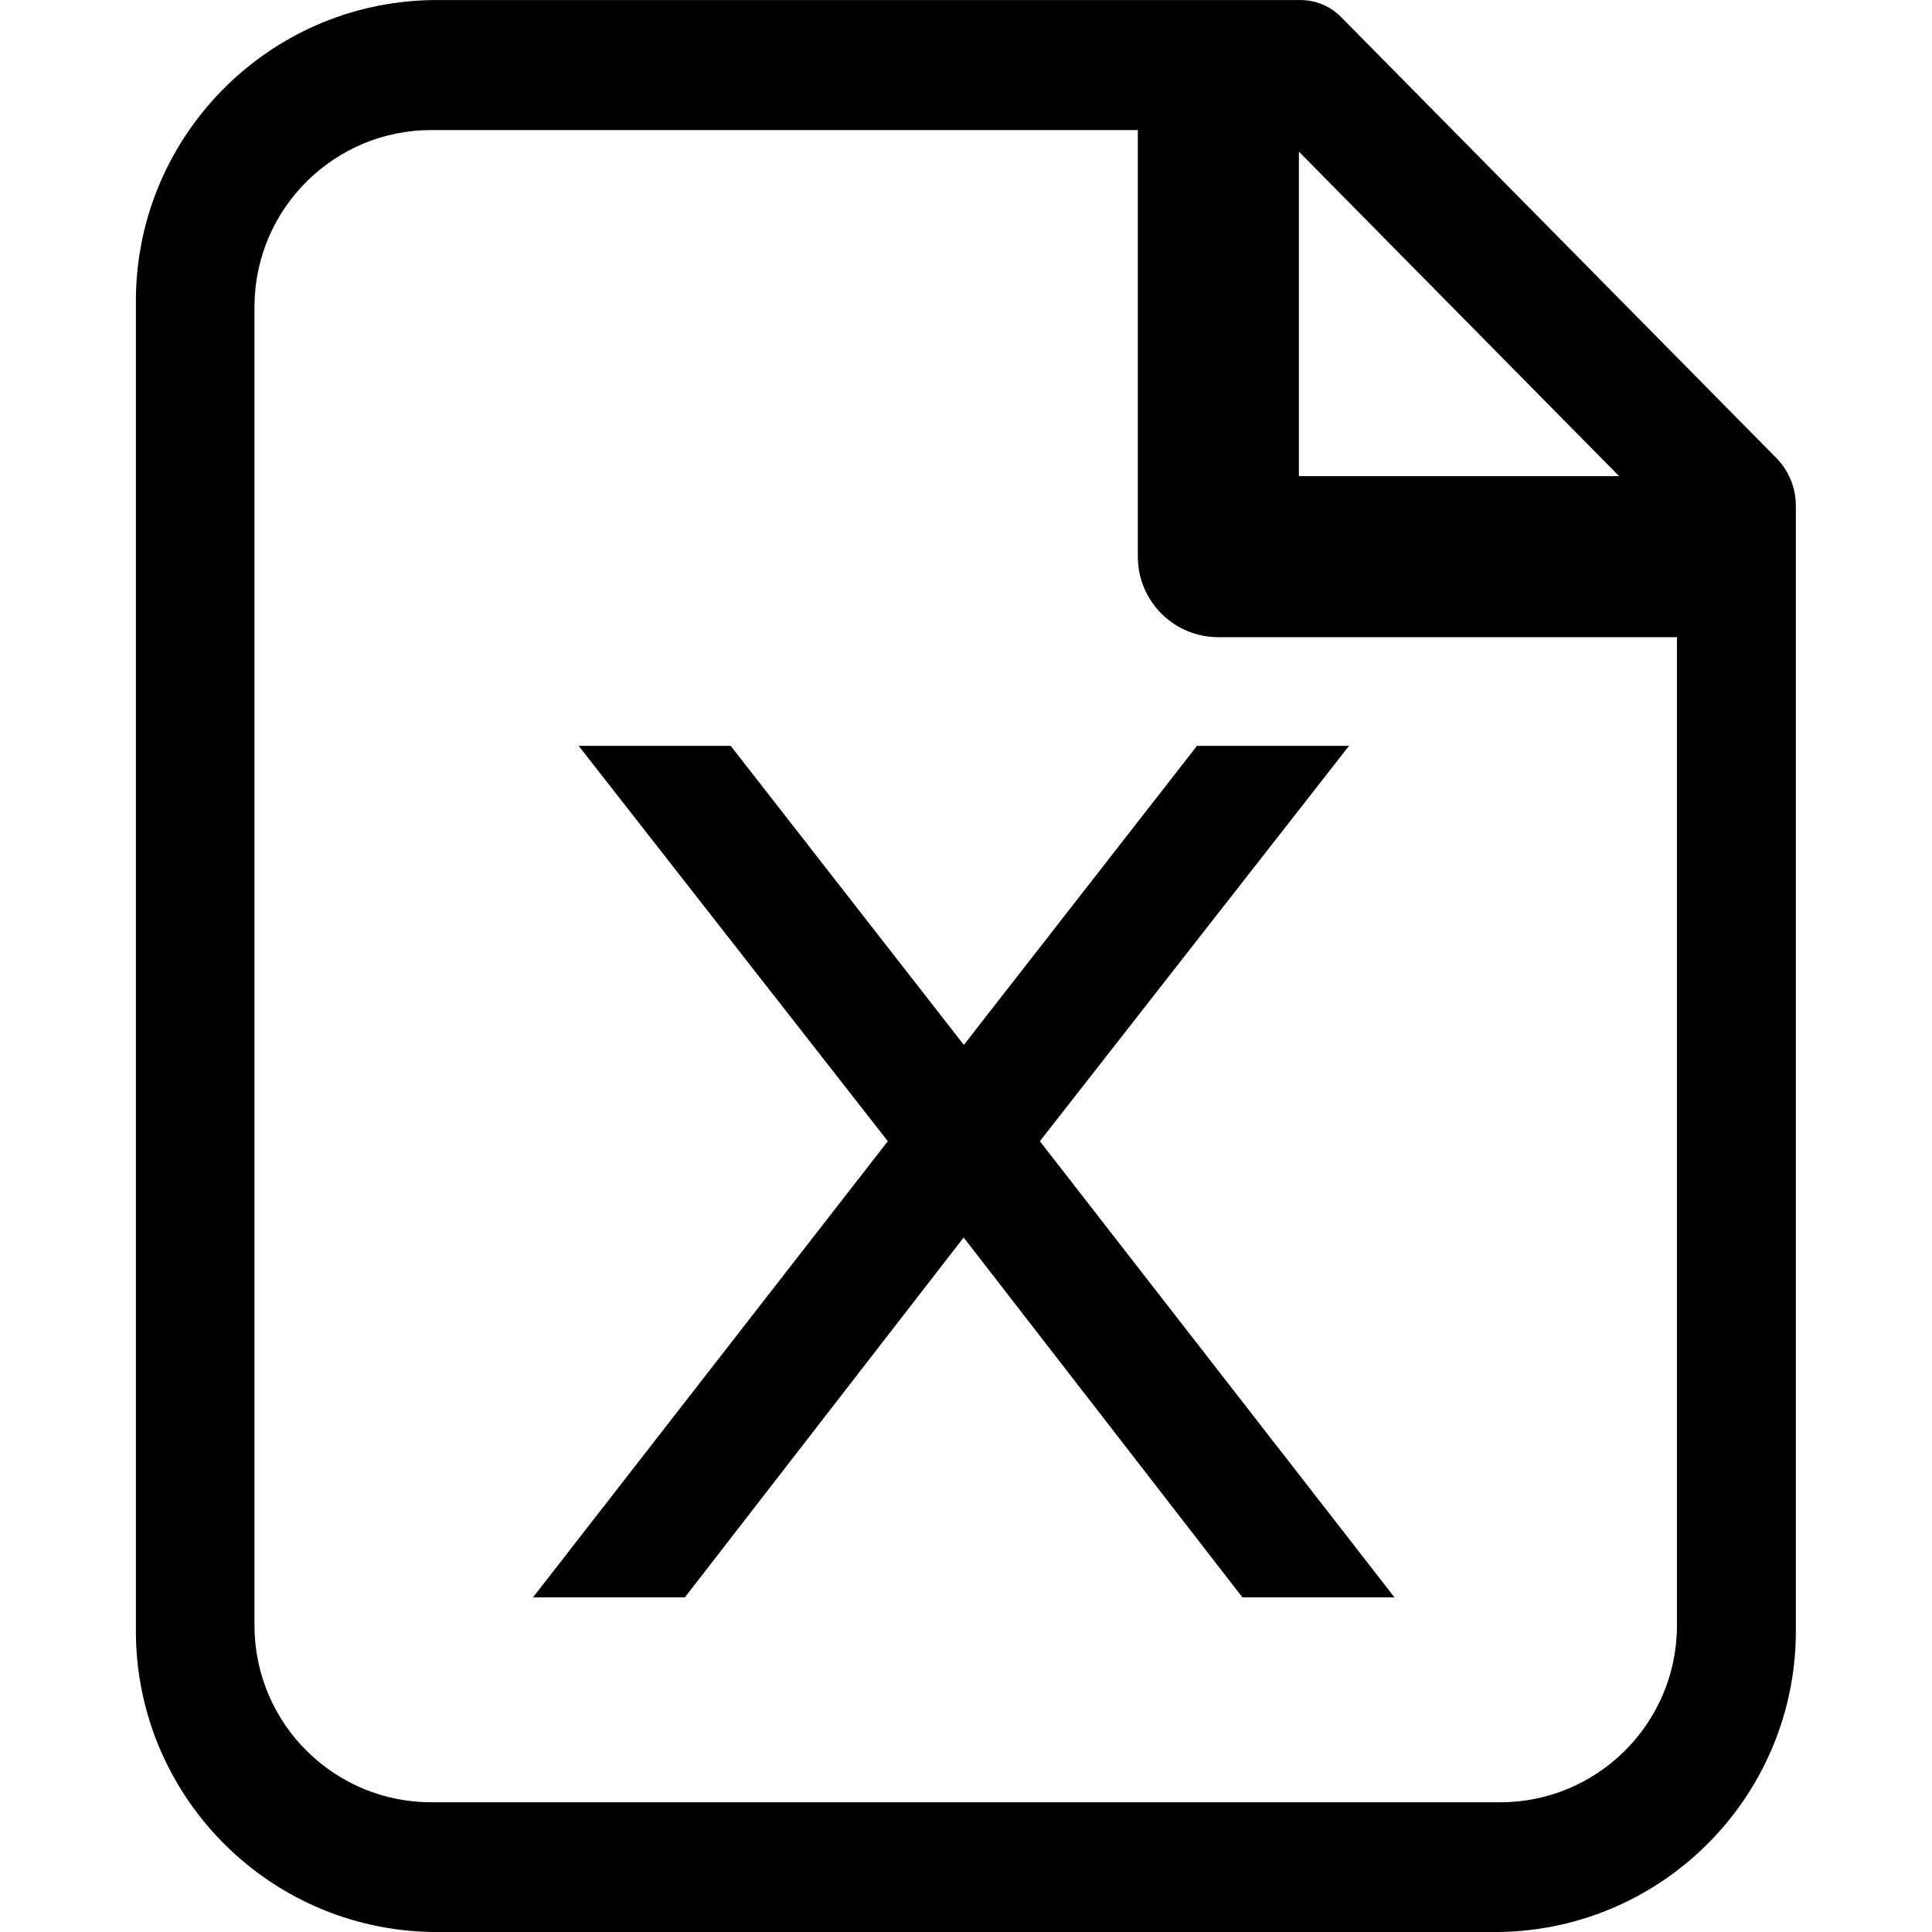
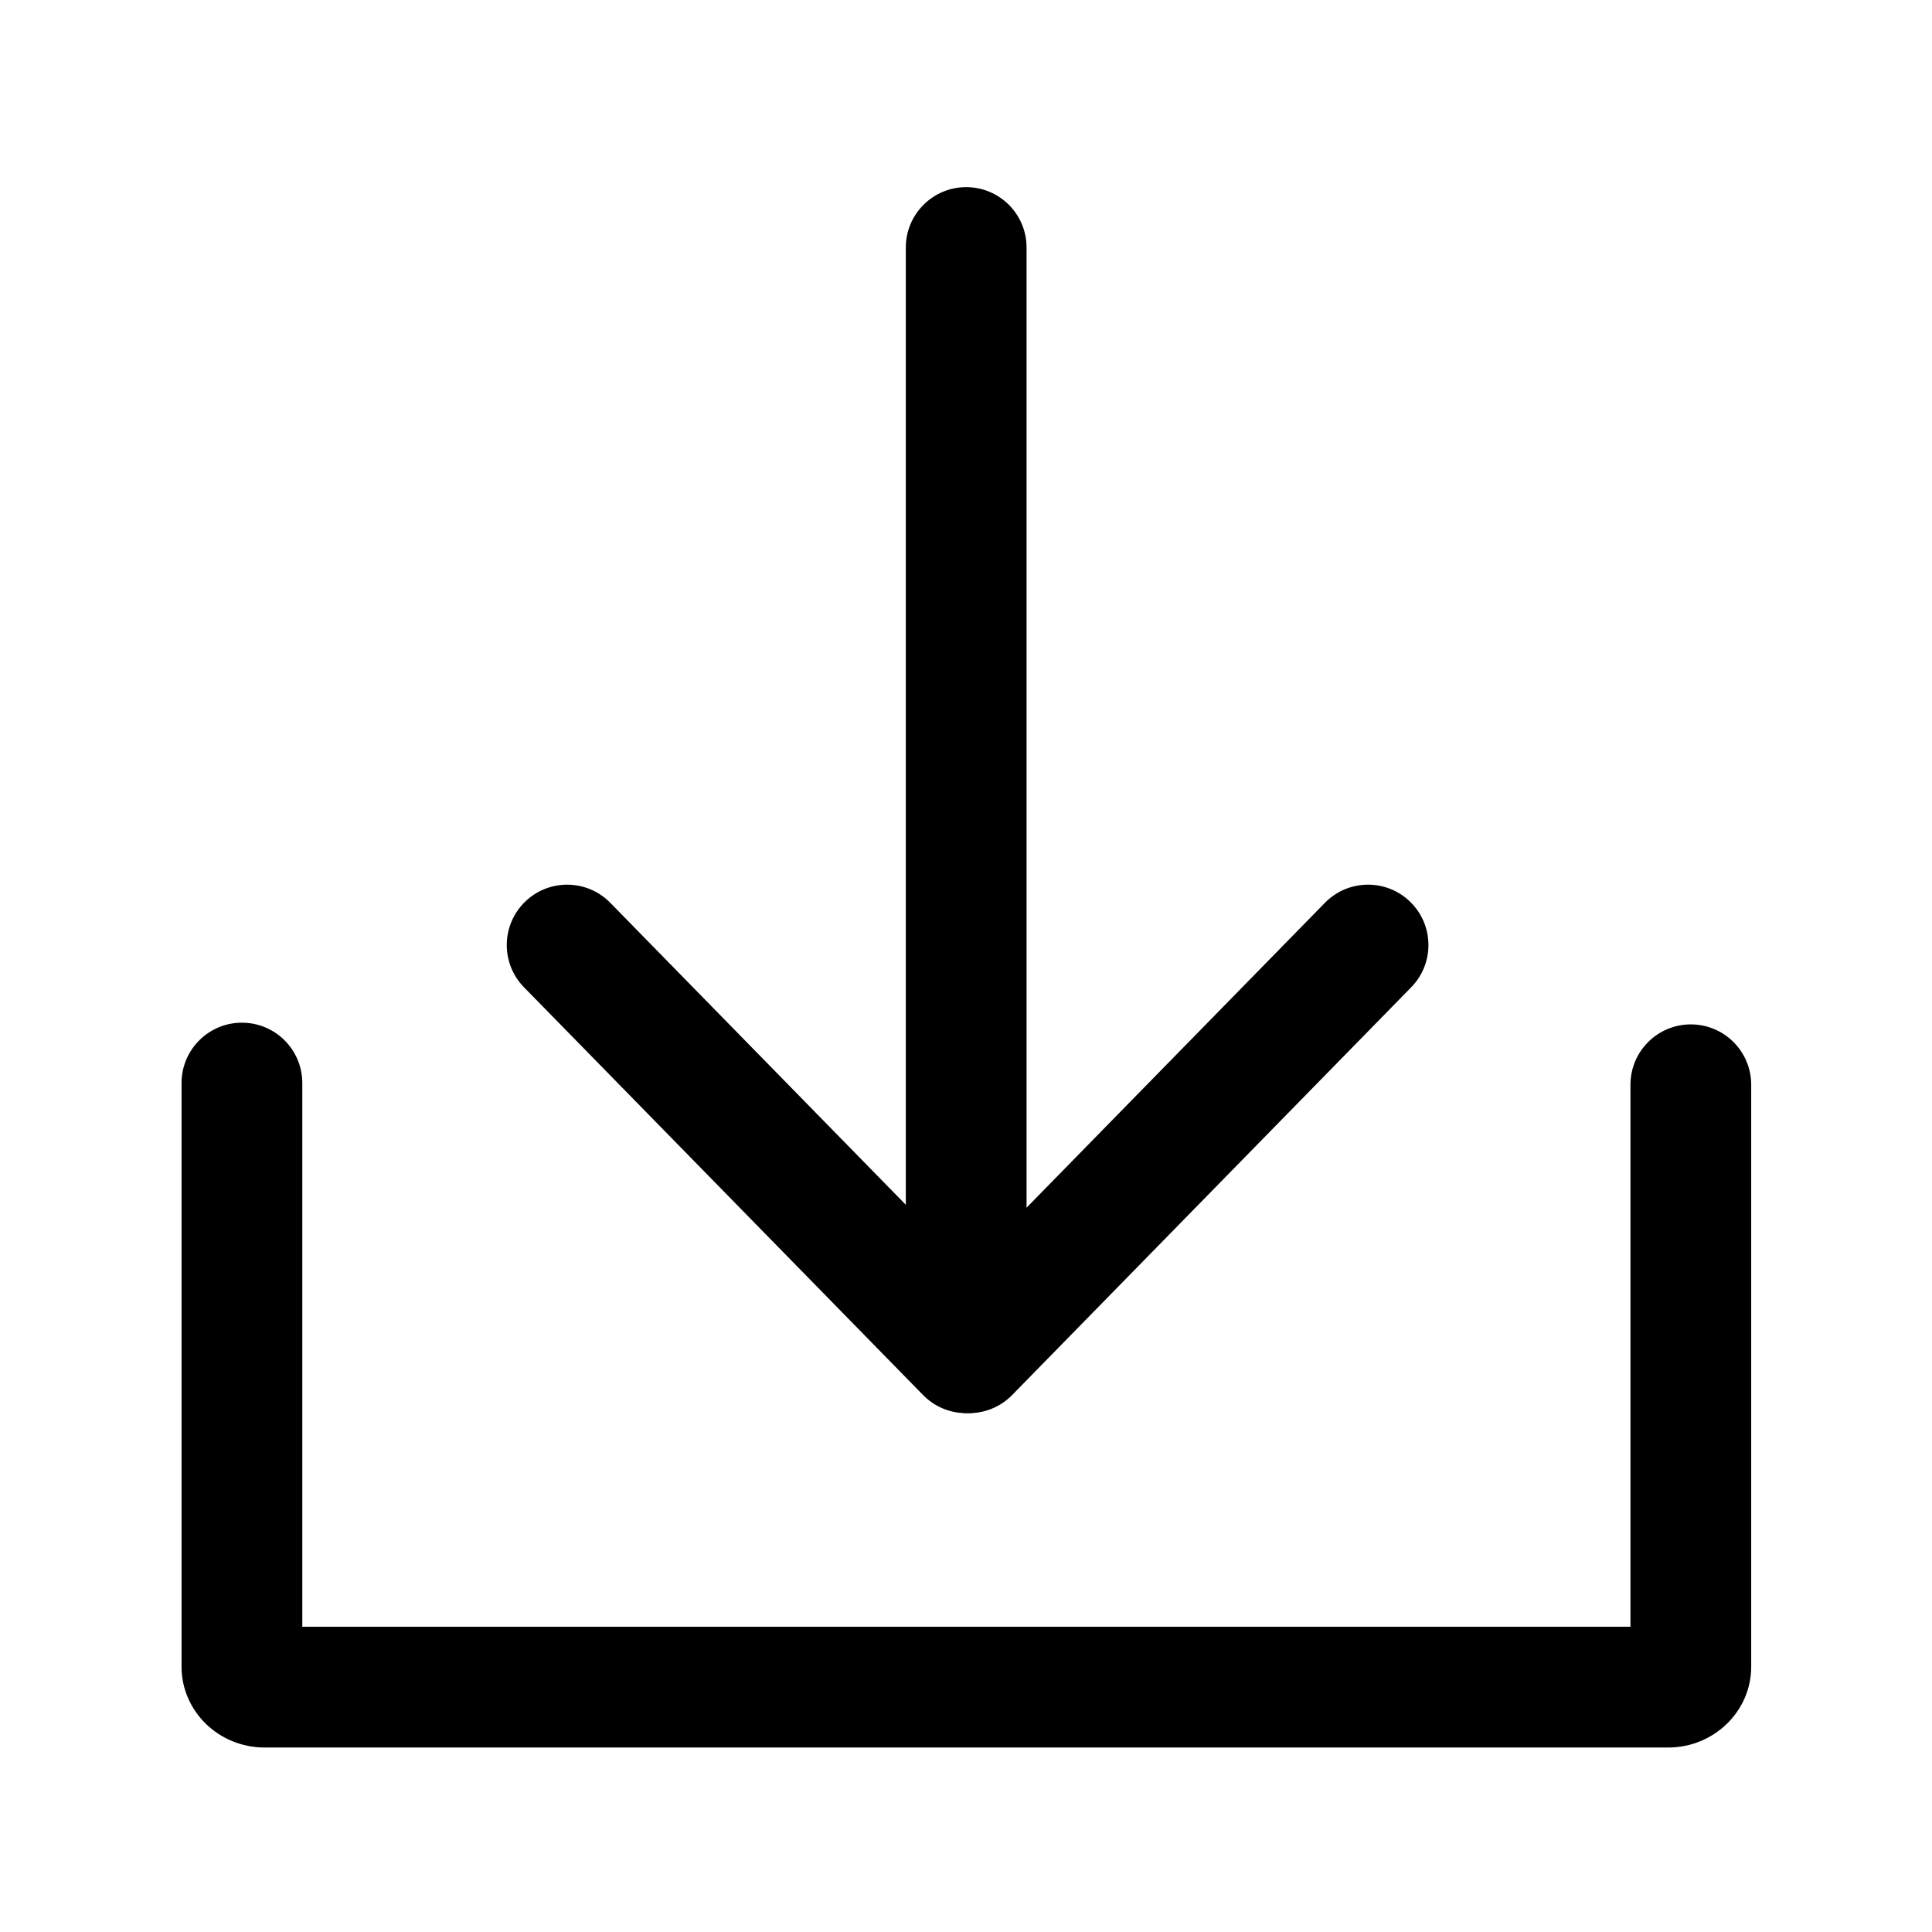
- <svg xmlns="http://www.w3.org/2000/svg" t="1635322974221" class="icon" viewBox="0 0 1024 1024" version="1.1" p-id="21197" width="200" height="200">
-   <path d="M794.51 1024h-565.317A159.655 159.655 0 0 1 72.03 862.362V161.798A159.655 159.655 0 0 1 229.193 0.027h460.291a30.195 30.195 0 0 1 21.434 9.136l230.842 233.843a36.143 36.143 0 0 1 10.074 25.265v593.958a159.655 159.655 0 0 1-157.324 161.772zM229.193 68.936a93.773 93.773 0 0 0-94.309 92.889v700.537a93.773 93.773 0 0 0 94.309 92.889h565.317a93.773 93.773 0 0 0 94.309-92.889V283.435l-211.659-214.499z" p-id="21198" />
-   <path d="M739.103 846.635H658.512l-147.759-190.734-147.759 190.734H282.51l188.055-241.773-163.861-209.542h80.591l123.566 158.503 123.566-158.503h80.591l-163.861 209.542z" p-id="21199" />
-   <path d="M887.613 337.716h-241.854a42.626 42.626 0 0 1-42.68-42.68V53.183a42.68 42.68 0 0 1 85.36 0v199.174h199.174a42.68 42.68 0 1 1 0 85.36z" p-id="21200" />
+ <svg xmlns="http://www.w3.org/2000/svg" t="1637218961444" class="icon" viewBox="0 0 1024 1024" version="1.1" p-id="92209" width="200" height="200">
+   <path d="M884.174 926.219H140.226c-24.262 0-44-19.207-44-42.816V574.046c0-17.673 14.327-32 32-32 17.673 0 32 14.327 32 32v288.173h703.948V574.947c0-17.673 14.327-32 32-32s32 14.327 32 32v308.455c0 23.61-19.738 42.817-44 42.817z" fill="" p-id="92210" />
+   <path d="M512.1 99.19c-17.673 0-32 14.327-32 32v511.85c0 17.673 14.327 32 32 32 17.673 0 32-14.327 32-32V131.19c0-17.673-14.328-32-32-32z" fill="" p-id="92211" />
+   <path d="M300.599 468.893c-8.075 0-16.153 3.036-22.38 9.13-12.63 12.361-12.849 32.622-0.488 45.252L489.23 739.384c12.361 12.63 32.621 12.849 45.252 0.488s12.85-32.622 0.488-45.252L323.471 478.511c-6.267-6.404-14.568-9.618-22.872-9.618z" fill="" p-id="92212" />
+   <path d="M725.102 468.893c-8.306 0-16.604 3.213-22.872 9.618L490.73 694.62c-12.361 12.631-12.143 32.891 0.488 45.252s32.891 12.143 45.252-0.488l211.5-216.109c12.361-12.631 12.143-32.891-0.488-45.252-6.226-6.093-14.306-9.13-22.38-9.13z" fill="" p-id="92213" />
</svg>
